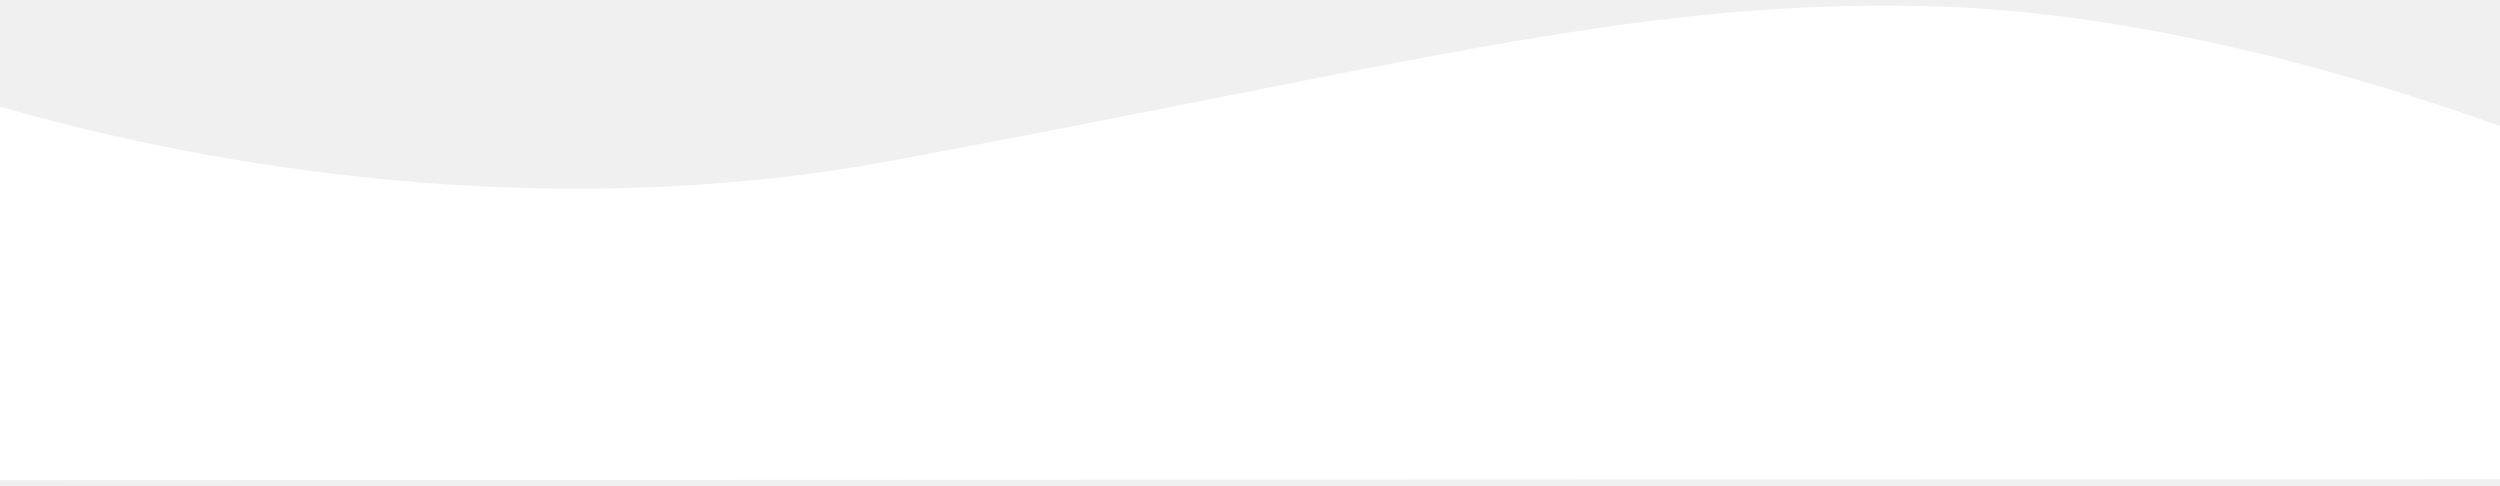
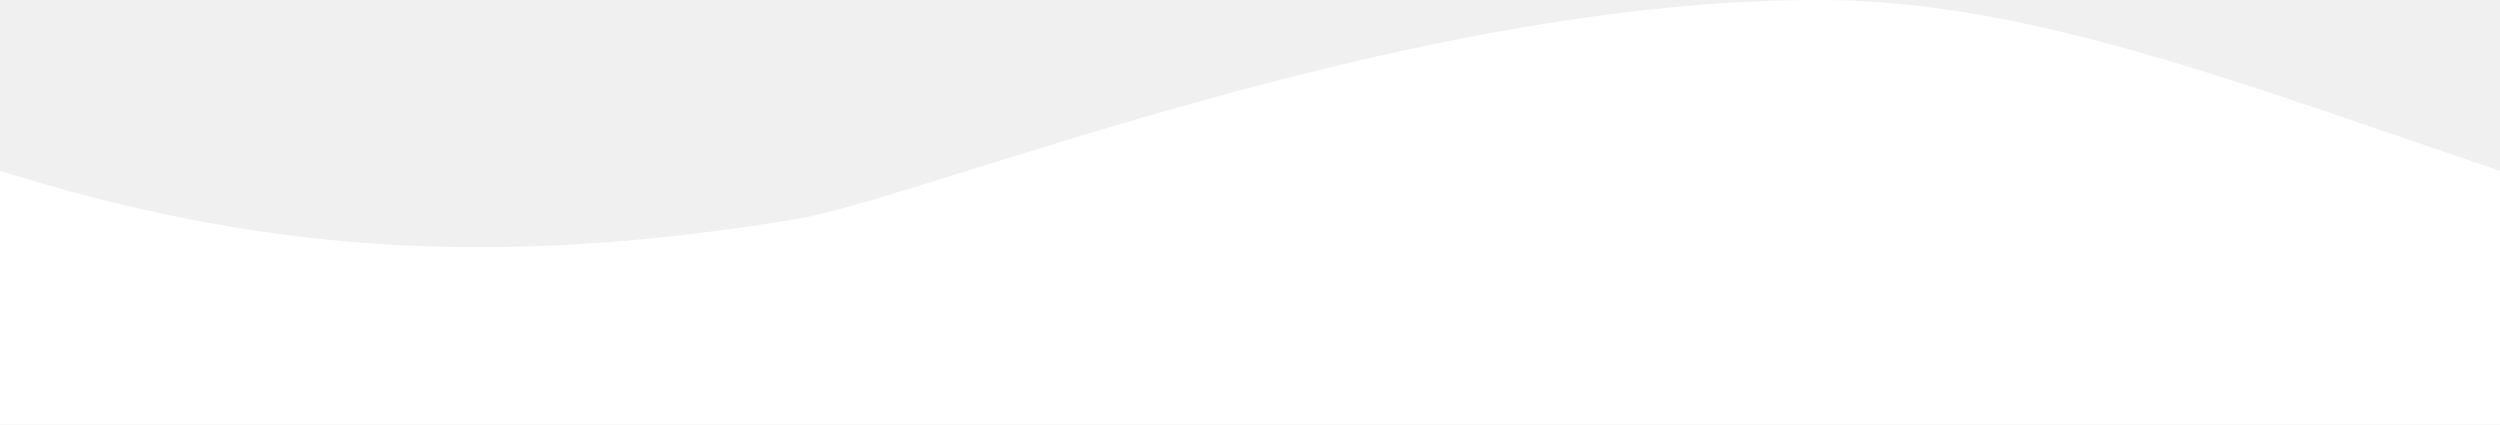
- <svg xmlns="http://www.w3.org/2000/svg" width="376" height="73" viewBox="0 0 376 73" fill="none">
-   <path fill-rule="evenodd" clip-rule="evenodd" d="M376 18.941C352.766 10.684 320.676 1.631 289.837 0.926C256.45 0.163 229.359 5.533 184.014 14.522C169.452 17.408 153.009 20.668 133.87 24.217C87.716 32.777 38.779 27.194 -2.56059e-05 16.038L-3.05176e-05 72.221L376 72.072L376 18.941Z" fill="white" />
+ <svg xmlns="http://www.w3.org/2000/svg" viewBox="0 0 378.55 64.29">
+   <defs>
+     <style>.cls-1{fill:#fff;}</style>
+   </defs>
+   <g id="Capa_2" data-name="Capa 2">
+     <g id="Capa_1-2" data-name="Capa 1">
+       <path class="cls-1" d="M378.55,25.88C338.35,12.26,306.93.12,275.92,0c-63-.25-136.2,30-155.4,33.18C73.92,40.87,38.66,37.93,0,25.87V64.29H378.55Z" />
+     </g>
+   </g>
</svg>
